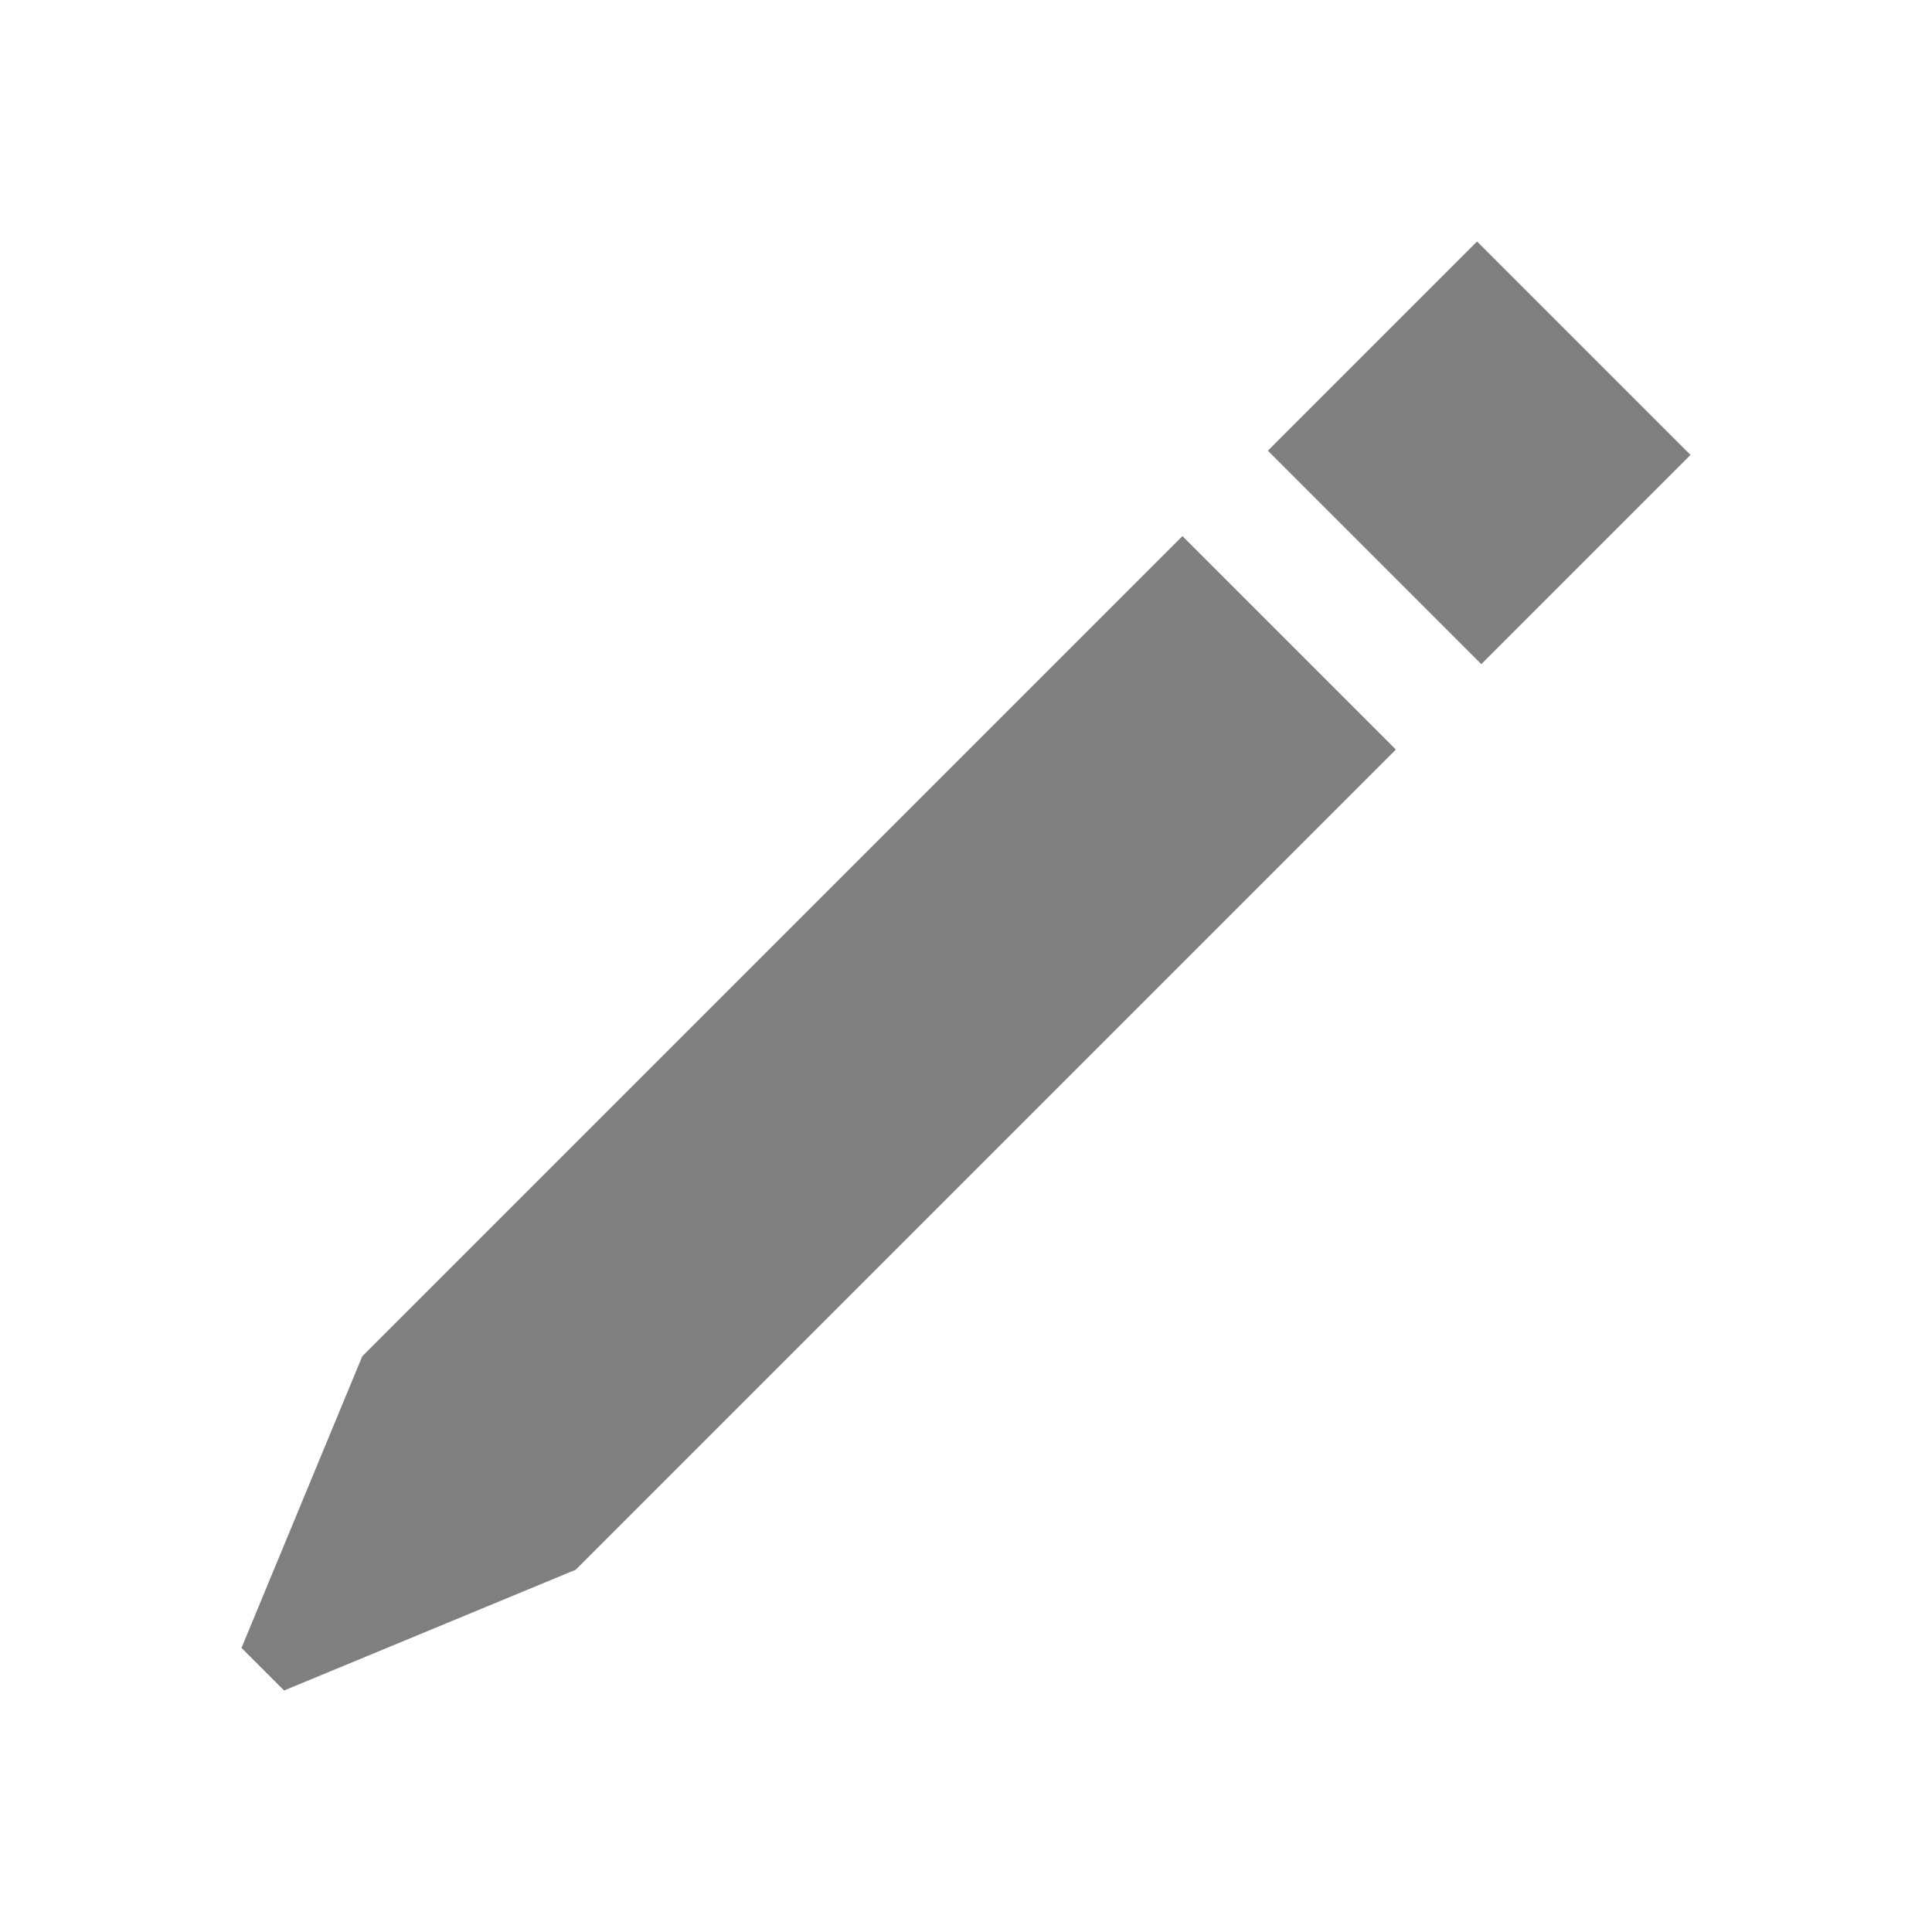
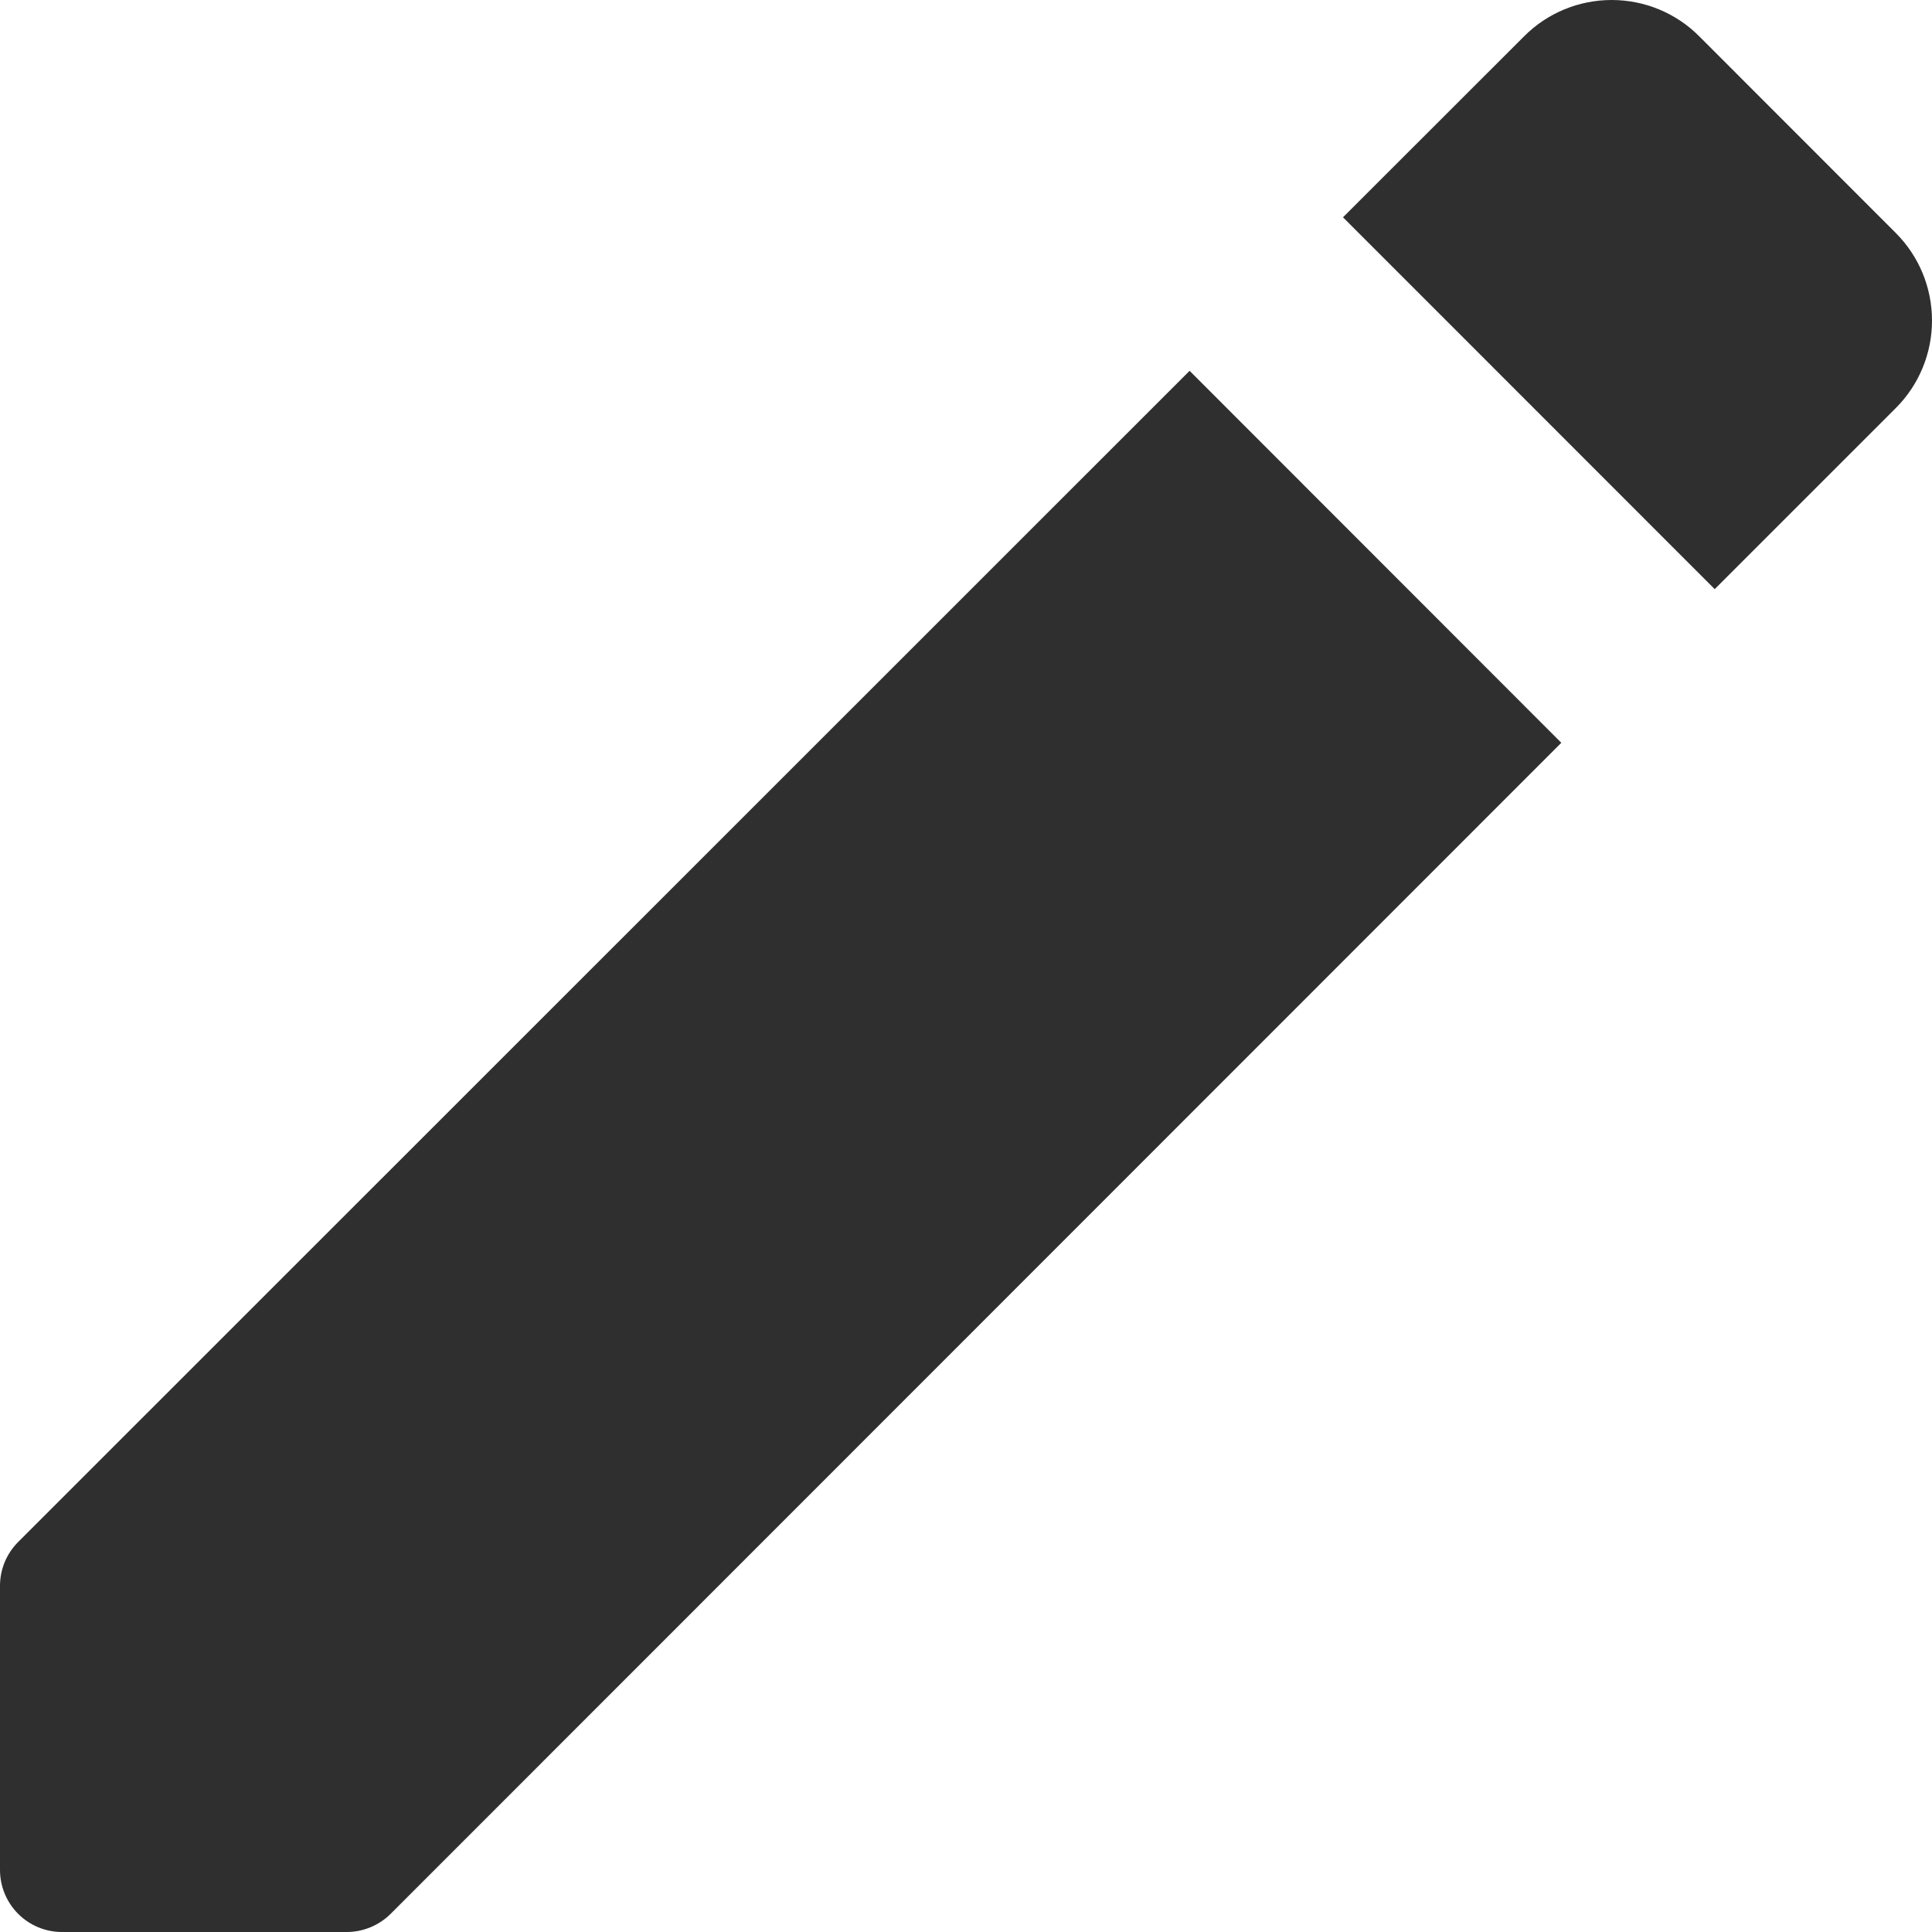
- <svg xmlns="http://www.w3.org/2000/svg" viewBox="0 0 64 64">
-   <defs fill="#7F7F7F" />
-   <path d="m39.17,17.76l7.07,7.07-27.17,27.17-9.66,4-1.41-1.41,4-9.66,27.17-27.17Zm9.76-9.76l-6.93,6.93,7.07,7.07,6.93-6.93-7.07-7.07Z" fill="#7F7F7F" />
+ <svg xmlns="http://www.w3.org/2000/svg" width="15" height="15" viewBox="0 0 15 15" fill="none">
+   <path d="M0 12.312V14.519C0 14.646 0.051 14.769 0.141 14.859C0.231 14.949 0.353 15 0.481 15H2.692C2.819 15 2.942 14.949 3.032 14.86L12.122 5.767L9.236 2.879L0.141 11.972C0.051 12.062 0 12.184 0 12.312ZM10.427 1.687L13.313 4.574L14.718 3.169C14.899 2.989 15 2.744 15 2.489C15 2.233 14.899 1.989 14.718 1.808L13.193 0.282C13.013 0.101 12.768 0 12.513 0C12.258 0 12.013 0.101 11.833 0.282L10.427 1.687Z" fill="#2F2F2F" />
</svg>
